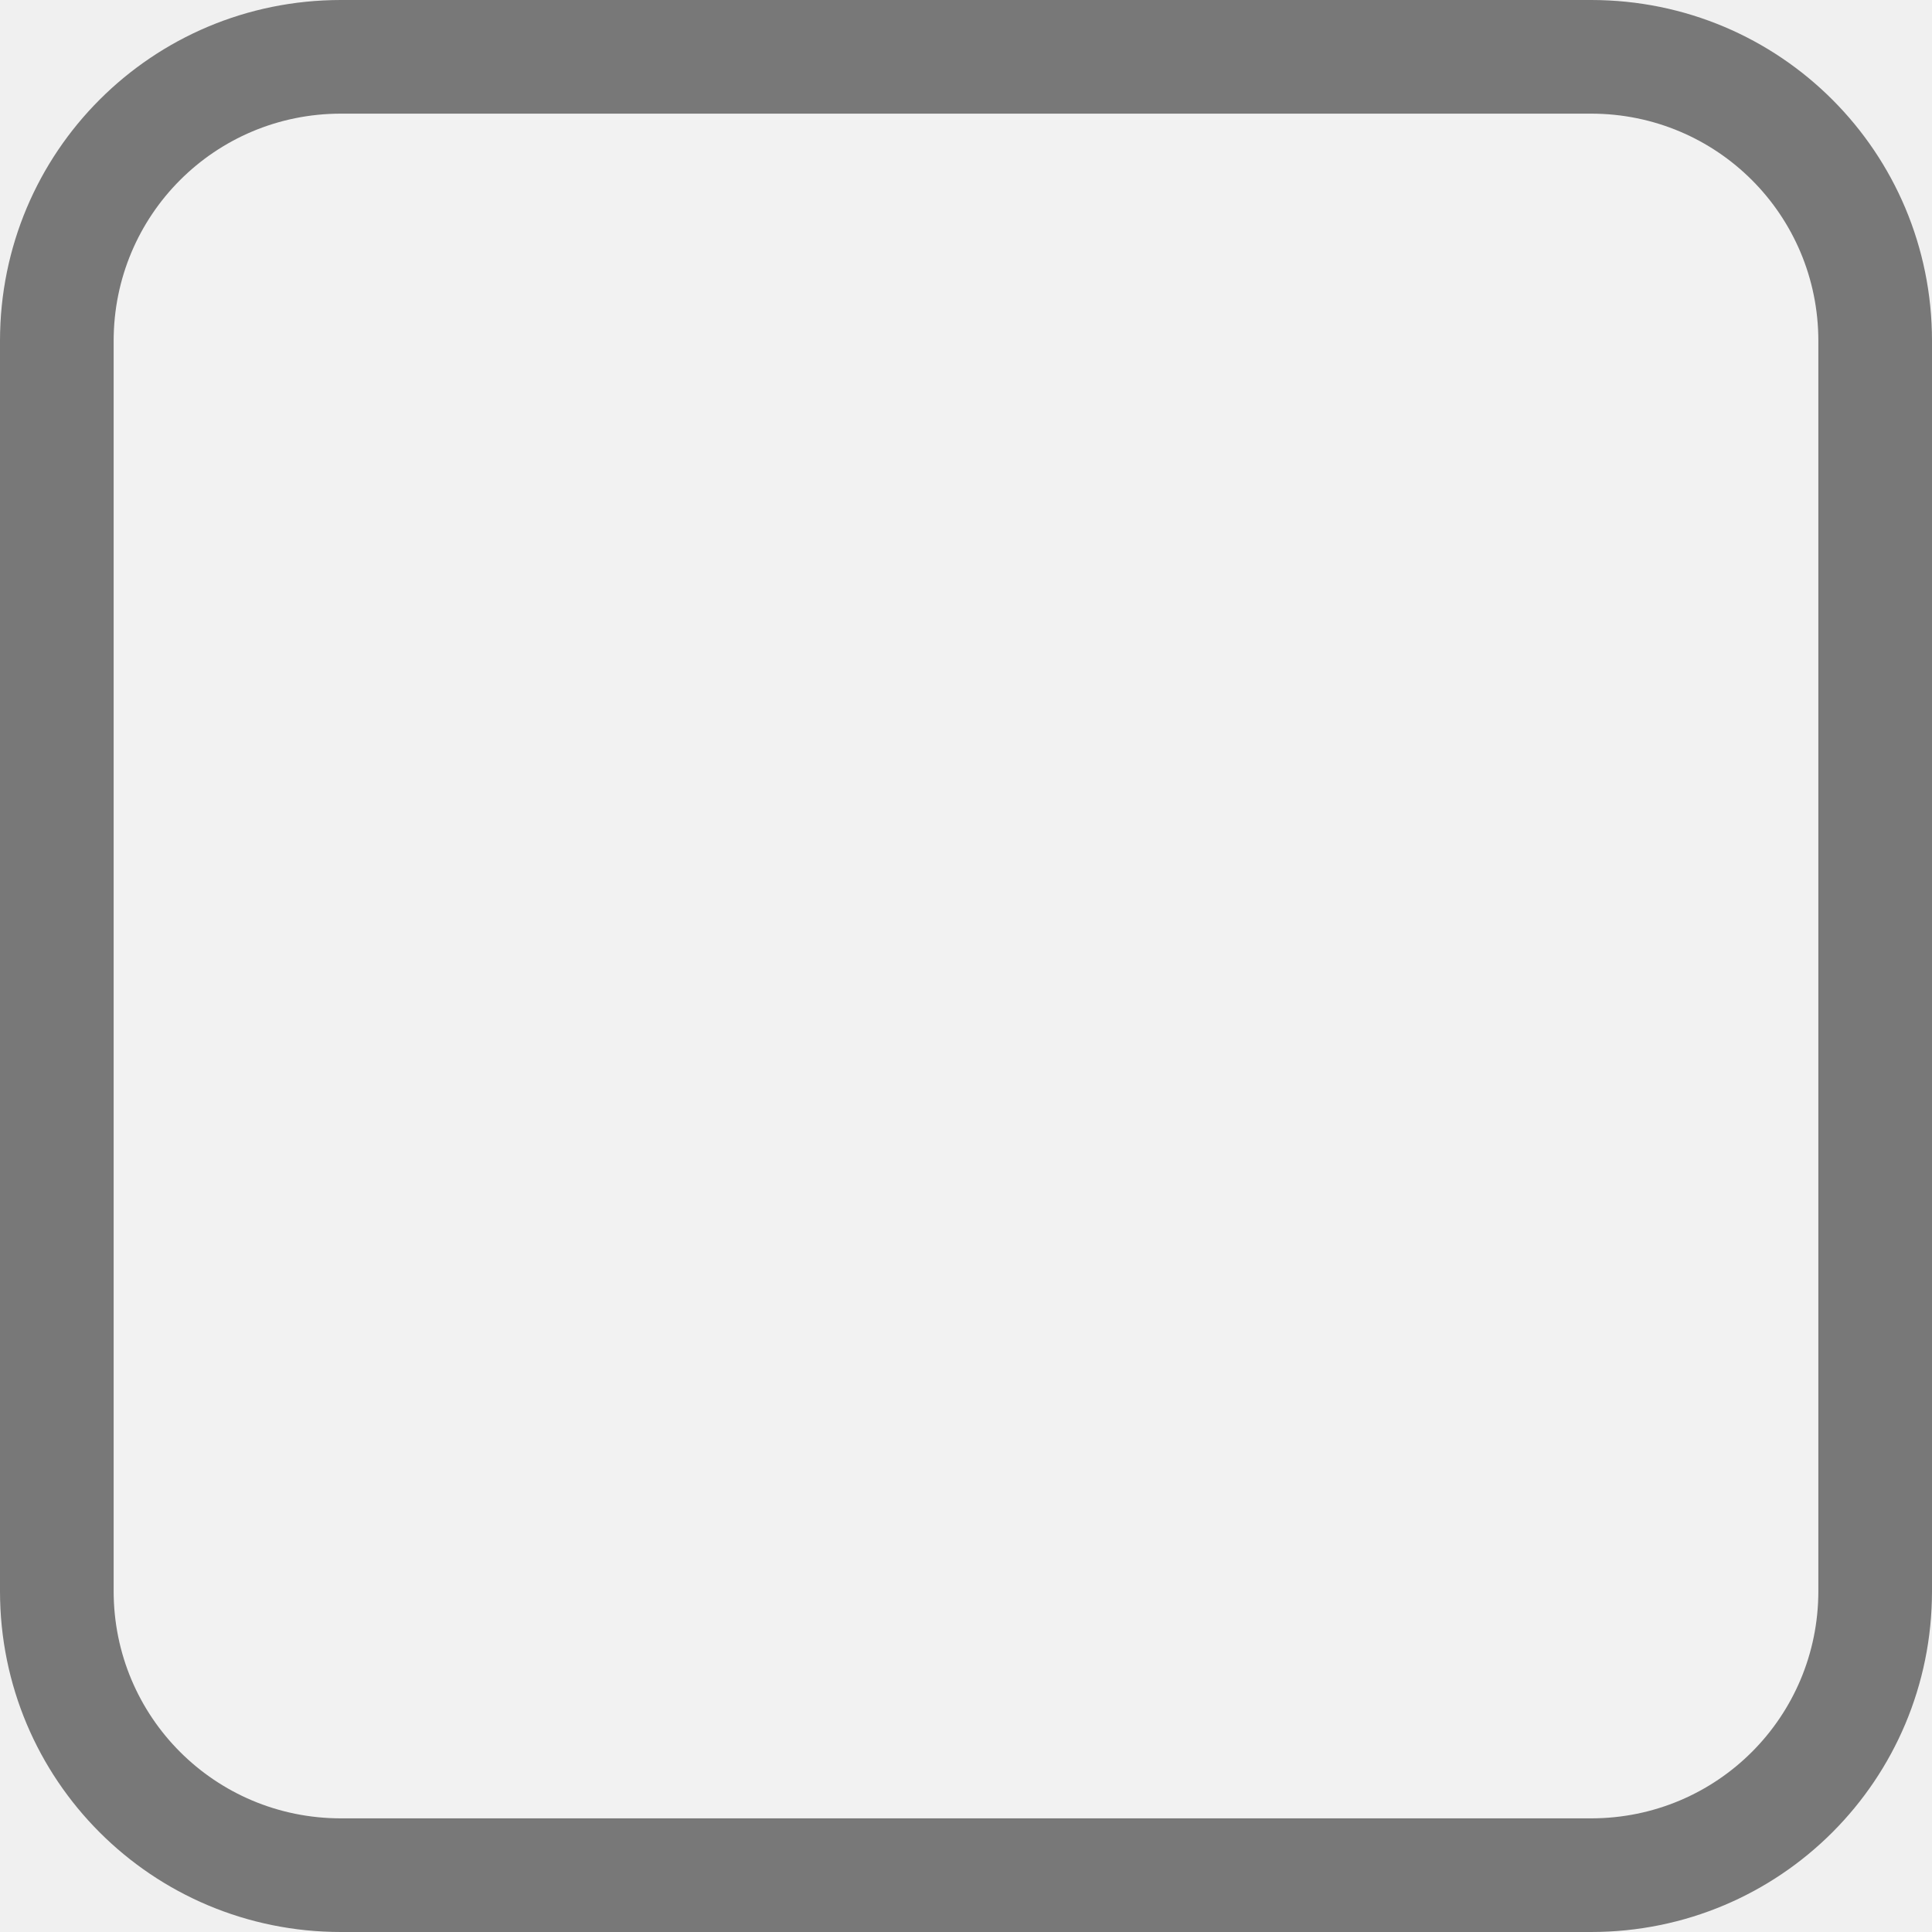
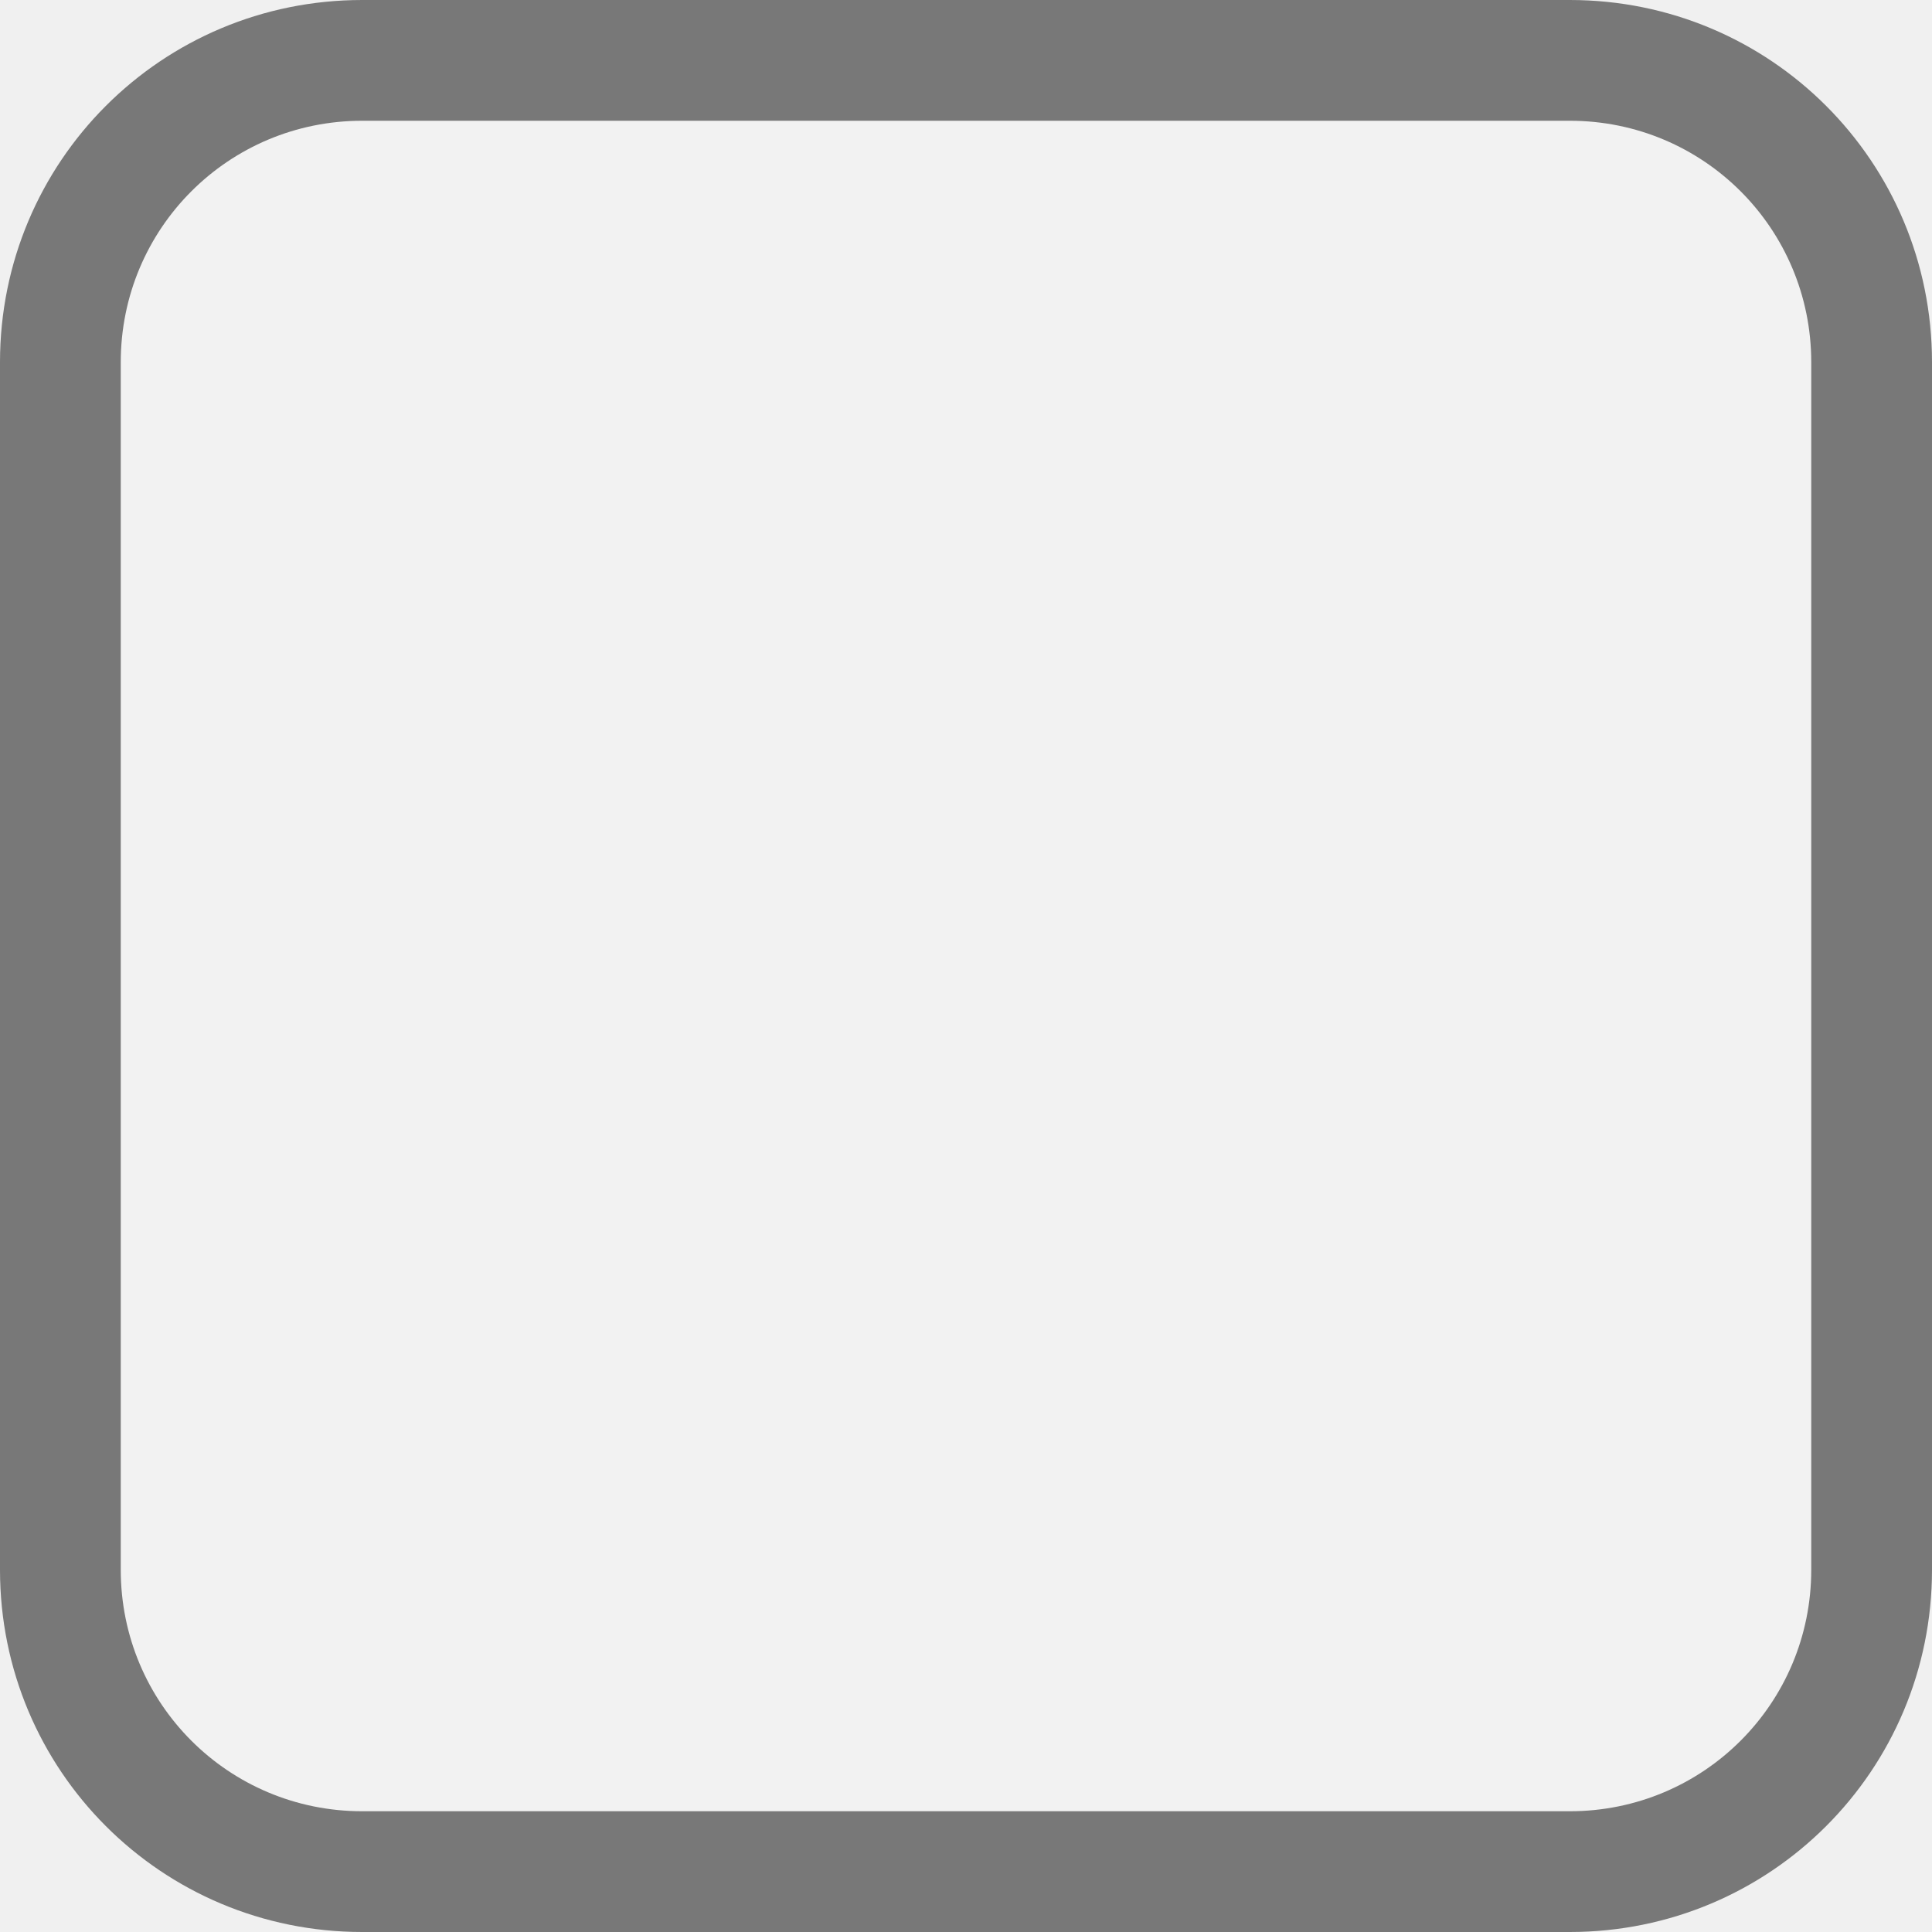
- <svg xmlns="http://www.w3.org/2000/svg" width="17" height="17" id="svg11300" version="1.0" style="display:inline;enable-background:new">
+ <svg xmlns="http://www.w3.org/2000/svg" width="16" height="16" id="svg11300" version="1.0" style="display:inline;enable-background:new">
  <defs id="defs3" />
-   <g style="display:inline" id="layer1" transform="translate(0,-283)">
-     <rect style="opacity:0.12;fill:#ffffff;fill-opacity:1;stroke:none" id="rect3769" width="15" height="15" x="1" y="284" ry="2" rx="2" />
-     <path style="opacity:0.5;fill:#000000;fill-opacity:1;stroke:none" d="M 3 0 C 1.338 0 4.7509197e-18 1.338 0 3 L 0 14 C 0 15.662 1.338 17 3 17 L 14 17 C 15.662 17 17 15.662 17 14 L 17 3 C 17 1.338 15.662 4.7509197e-18 14 0 L 3 0 z M 3 1 L 14 1 C 15.108 1 16 1.892 16 3 L 16 14 C 16 15.108 15.108 16 14 16 L 3 16 C 1.892 16 1 15.108 1 14 L 1 3 C 1 1.892 1.892 1 3 1 z " transform="translate(0,283)" id="rect5791" />
+   <g style="display:inline" id="layer1" transform="translate(0,-284)">
+     <rect style="opacity:0.12;fill:#ffffff;fill-opacity:1;stroke:none" id="rect3769" width="14" height="14" x="1" y="285" ry="2" rx="2" />
+     <path style="opacity:0.5;fill:#000000;fill-opacity:1;stroke:none" d="M 3,1 C 1.338,1 0,2.338 0,4 l 0,10 c 0,1.662 1.338,3 3,3 l 10,0 c 1.662,0 3,-1.338 3,-3 L 16,4 C 16,2.338 14.662,1 13,1 Z m 0,1 10,0 c 1.108,0 2,0.892 2,2 l 0,10 c 0,1.108 -0.892,2 -2,2 L 3,16 C 1.892,16 1,15.108 1,14 L 1,4 C 1,2.892 1.892,2 3,2 Z" transform="translate(0,283)" id="rect5791" />
  </g>
</svg>
